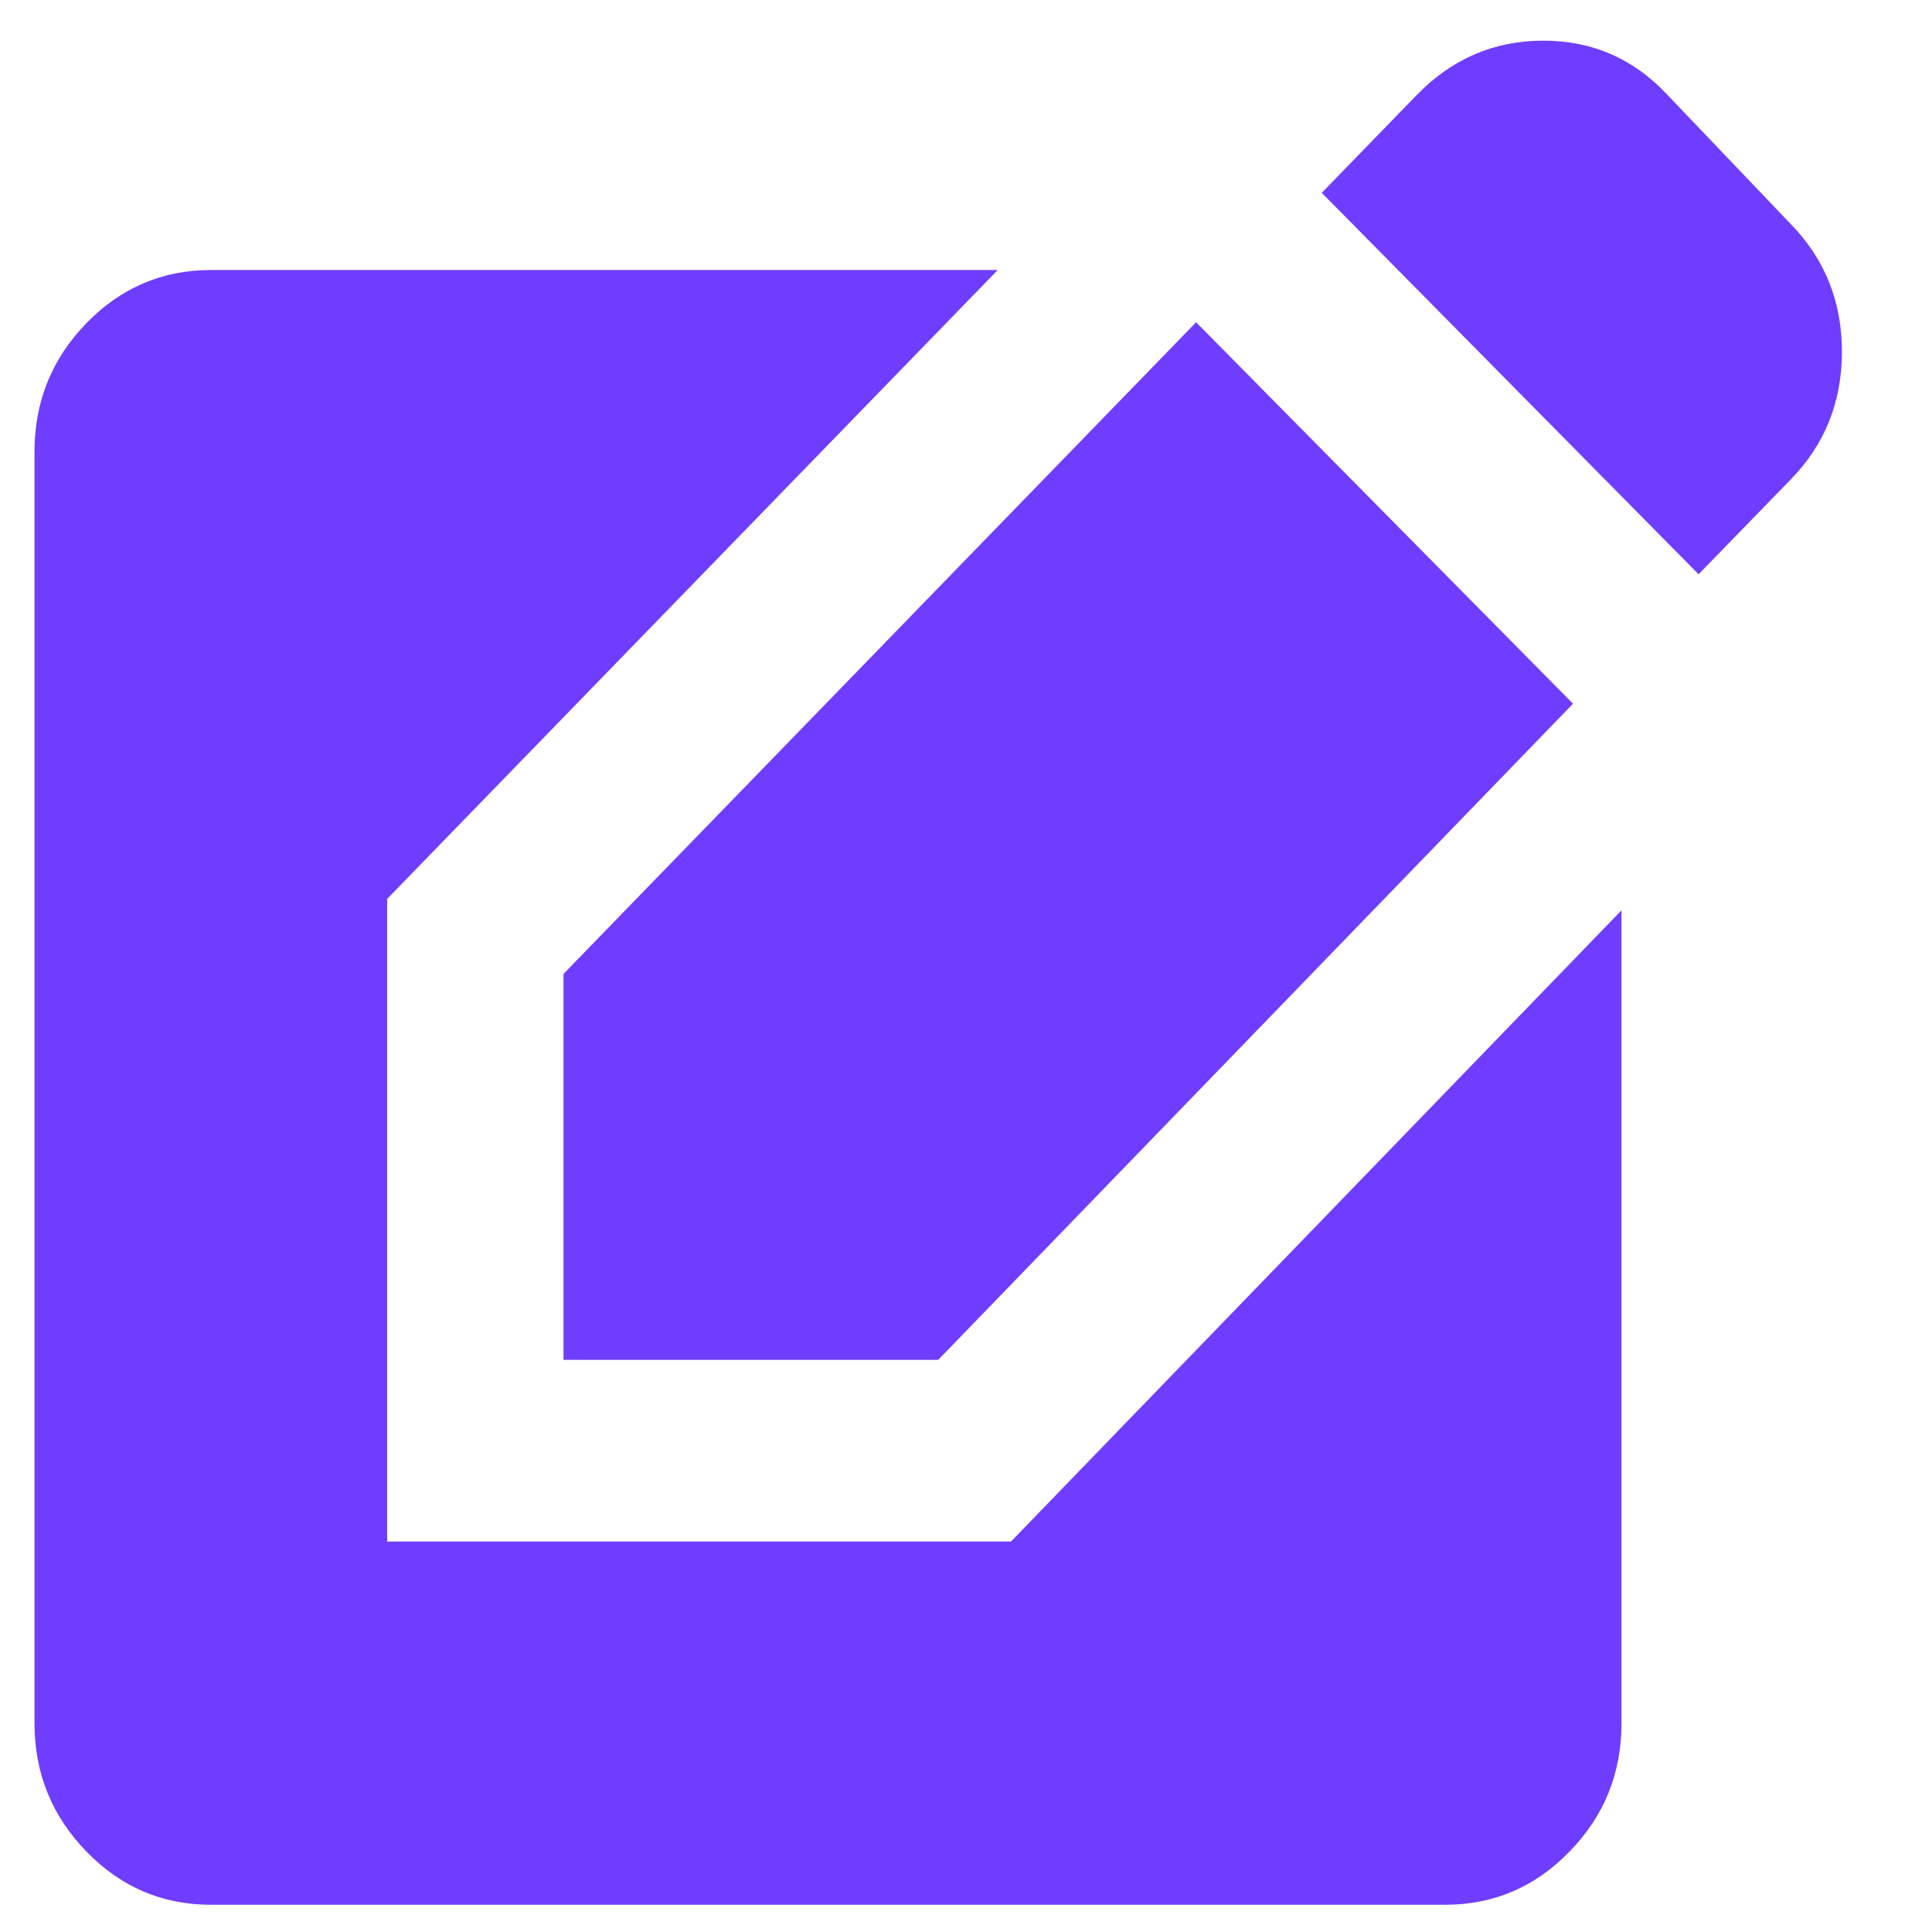
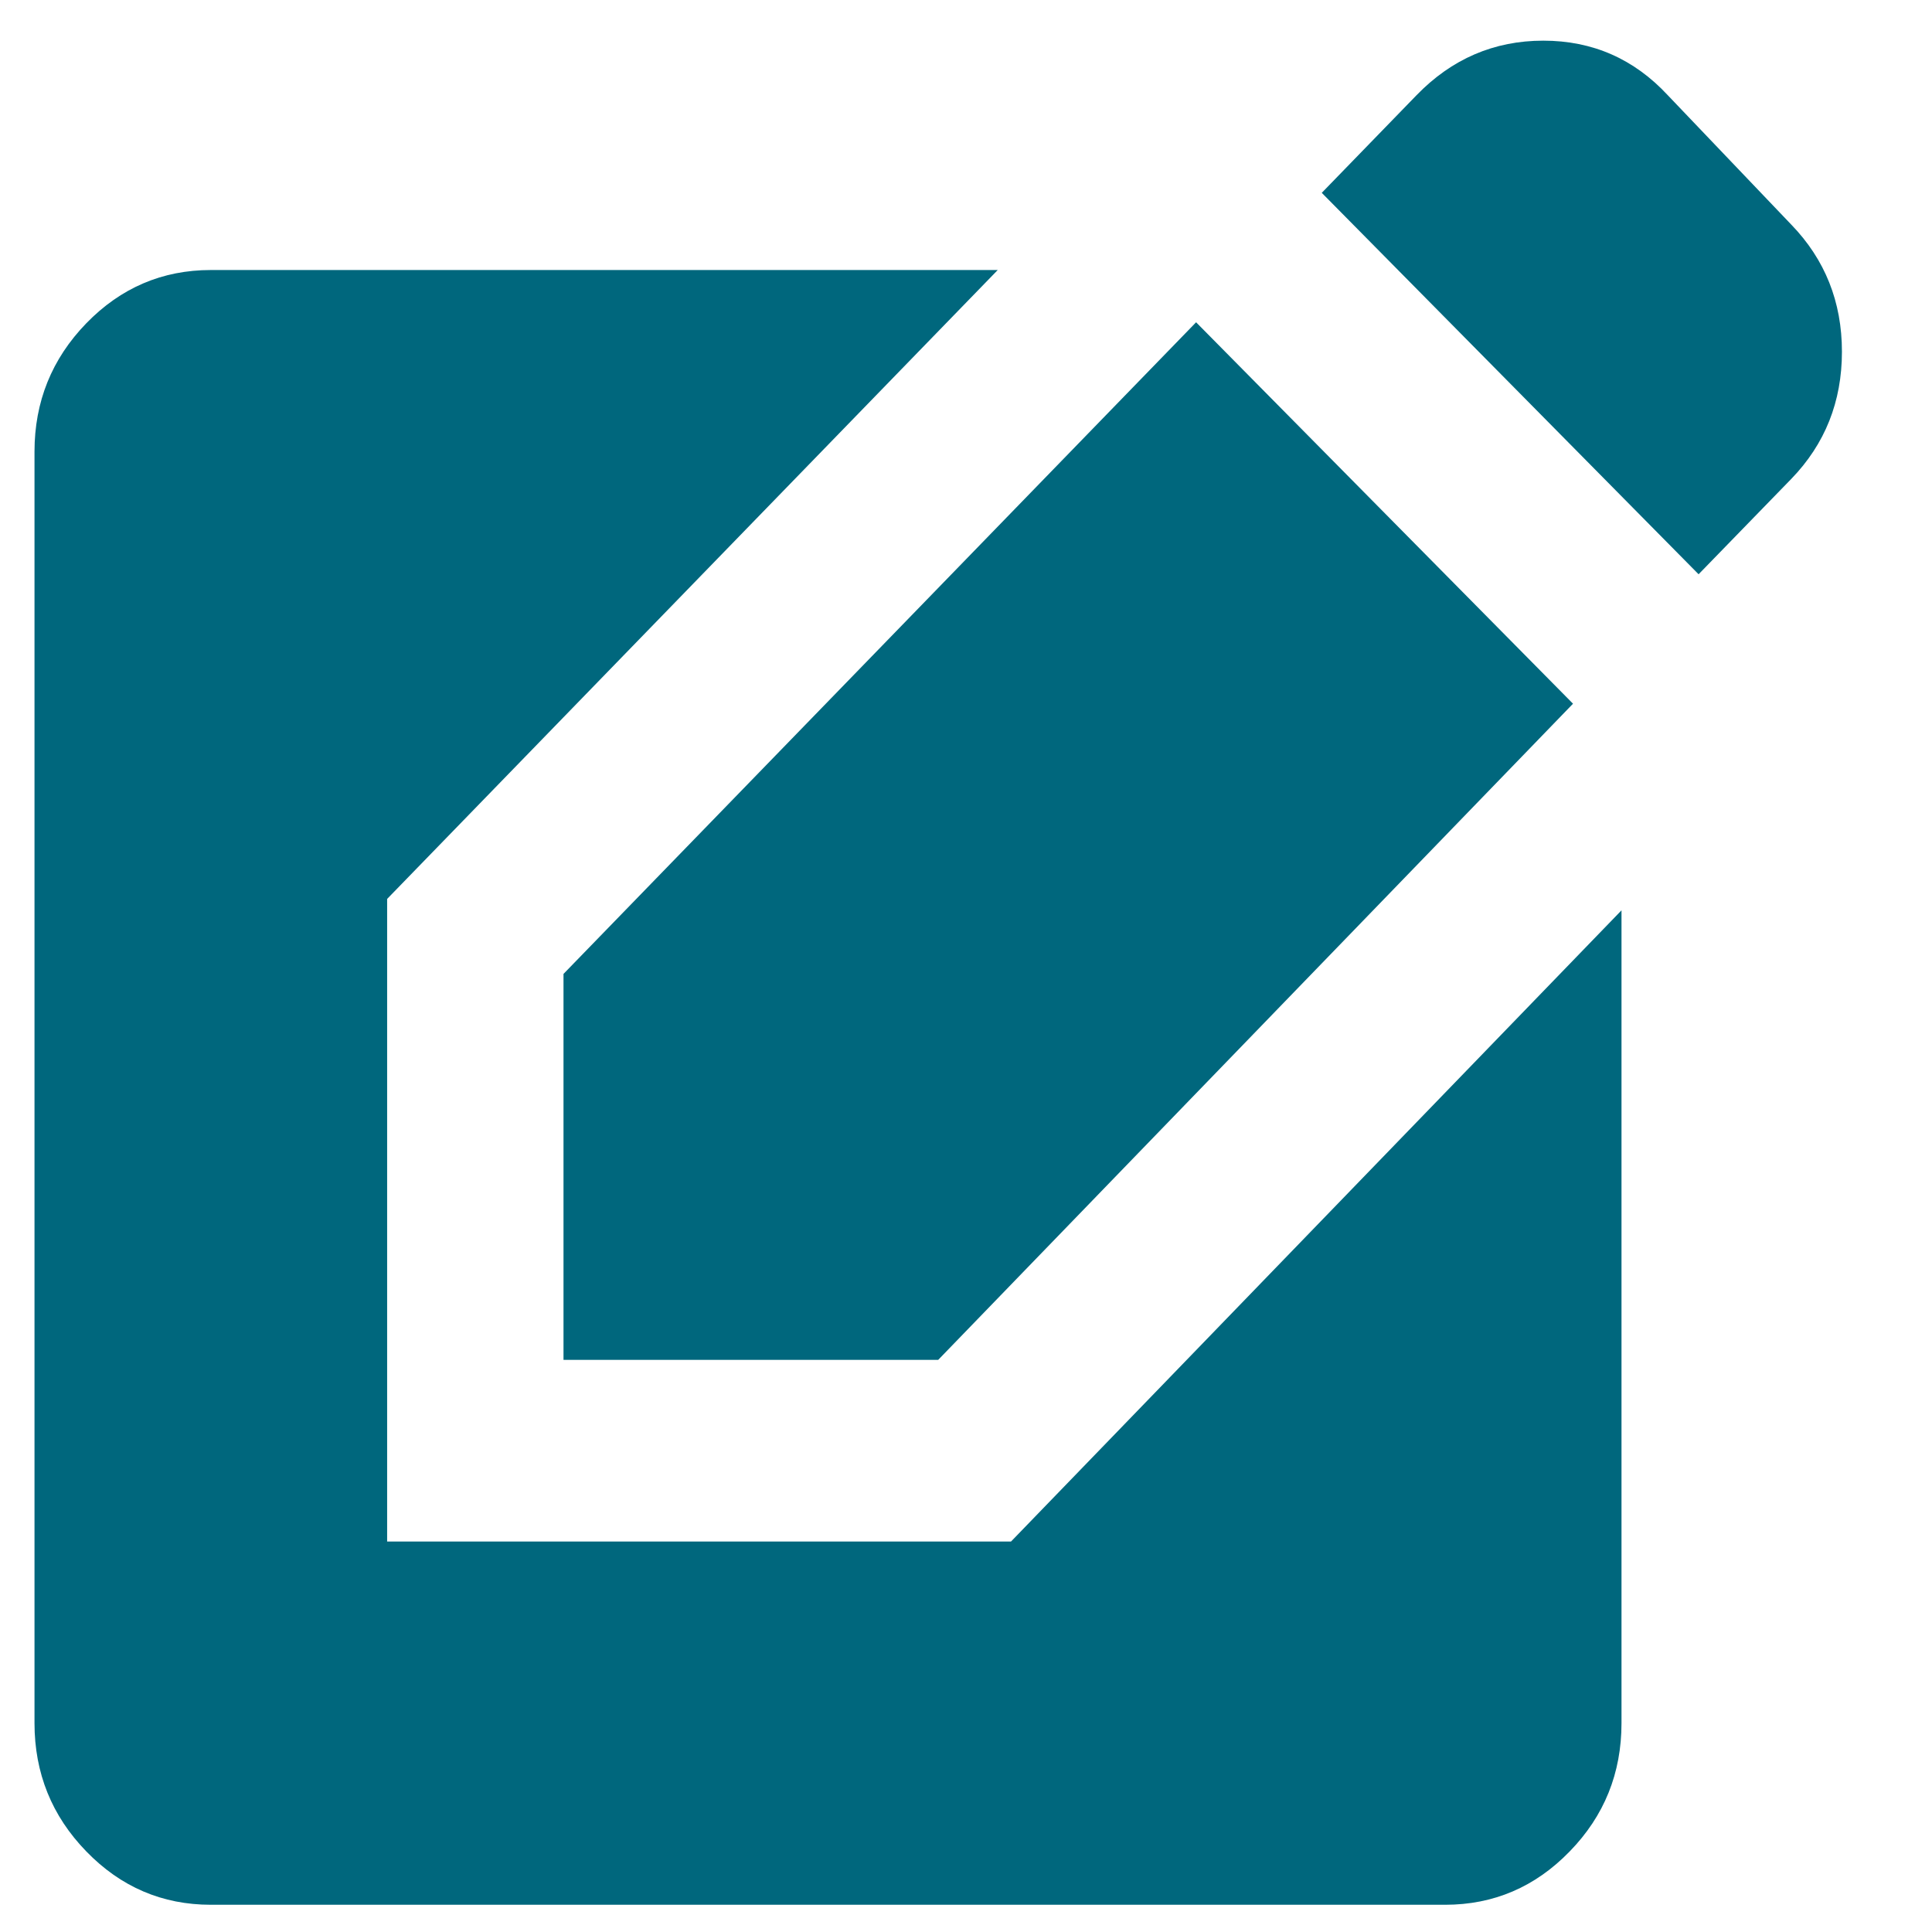
<svg xmlns="http://www.w3.org/2000/svg" width="21" height="21" viewBox="0 0 21 21" fill="none">
-   <path d="M2.292 20.704C1.765 20.704 1.313 20.511 0.938 20.124C0.563 19.738 0.375 19.273 0.375 18.73V4.909C0.375 4.366 0.563 3.901 0.938 3.514C1.313 3.128 1.765 2.935 2.292 2.935H10.845L4.208 9.771V16.756H10.989L17.625 9.895V18.73C17.625 19.273 17.438 19.738 17.062 20.124C16.687 20.511 16.235 20.704 15.708 20.704H2.292ZM6.125 14.781V10.586L13.001 3.503L17.098 7.649L10.198 14.781H6.125ZM18.463 6.242L14.367 2.096L15.397 1.035C15.78 0.64 16.24 0.442 16.775 0.442C17.31 0.442 17.761 0.64 18.128 1.035L19.47 2.441C19.837 2.82 20.021 3.281 20.021 3.823C20.021 4.366 19.837 4.827 19.47 5.206L18.463 6.242Z" fill="#6F3DFF" />
+   <path d="M2.292 20.704C1.765 20.704 1.313 20.511 0.938 20.124C0.563 19.738 0.375 19.273 0.375 18.73V4.909C0.375 4.366 0.563 3.901 0.938 3.514C1.313 3.128 1.765 2.935 2.292 2.935H10.845L4.208 9.771V16.756H10.989L17.625 9.895V18.73C17.625 19.273 17.438 19.738 17.062 20.124C16.687 20.511 16.235 20.704 15.708 20.704H2.292ZM6.125 14.781V10.586L13.001 3.503L17.098 7.649L10.198 14.781H6.125ZM18.463 6.242L14.367 2.096L15.397 1.035C15.78 0.64 16.24 0.442 16.775 0.442C17.31 0.442 17.761 0.64 18.128 1.035L19.47 2.441C19.837 2.82 20.021 3.281 20.021 3.823C20.021 4.366 19.837 4.827 19.47 5.206L18.463 6.242Z" fill="#00677D" />
</svg>
